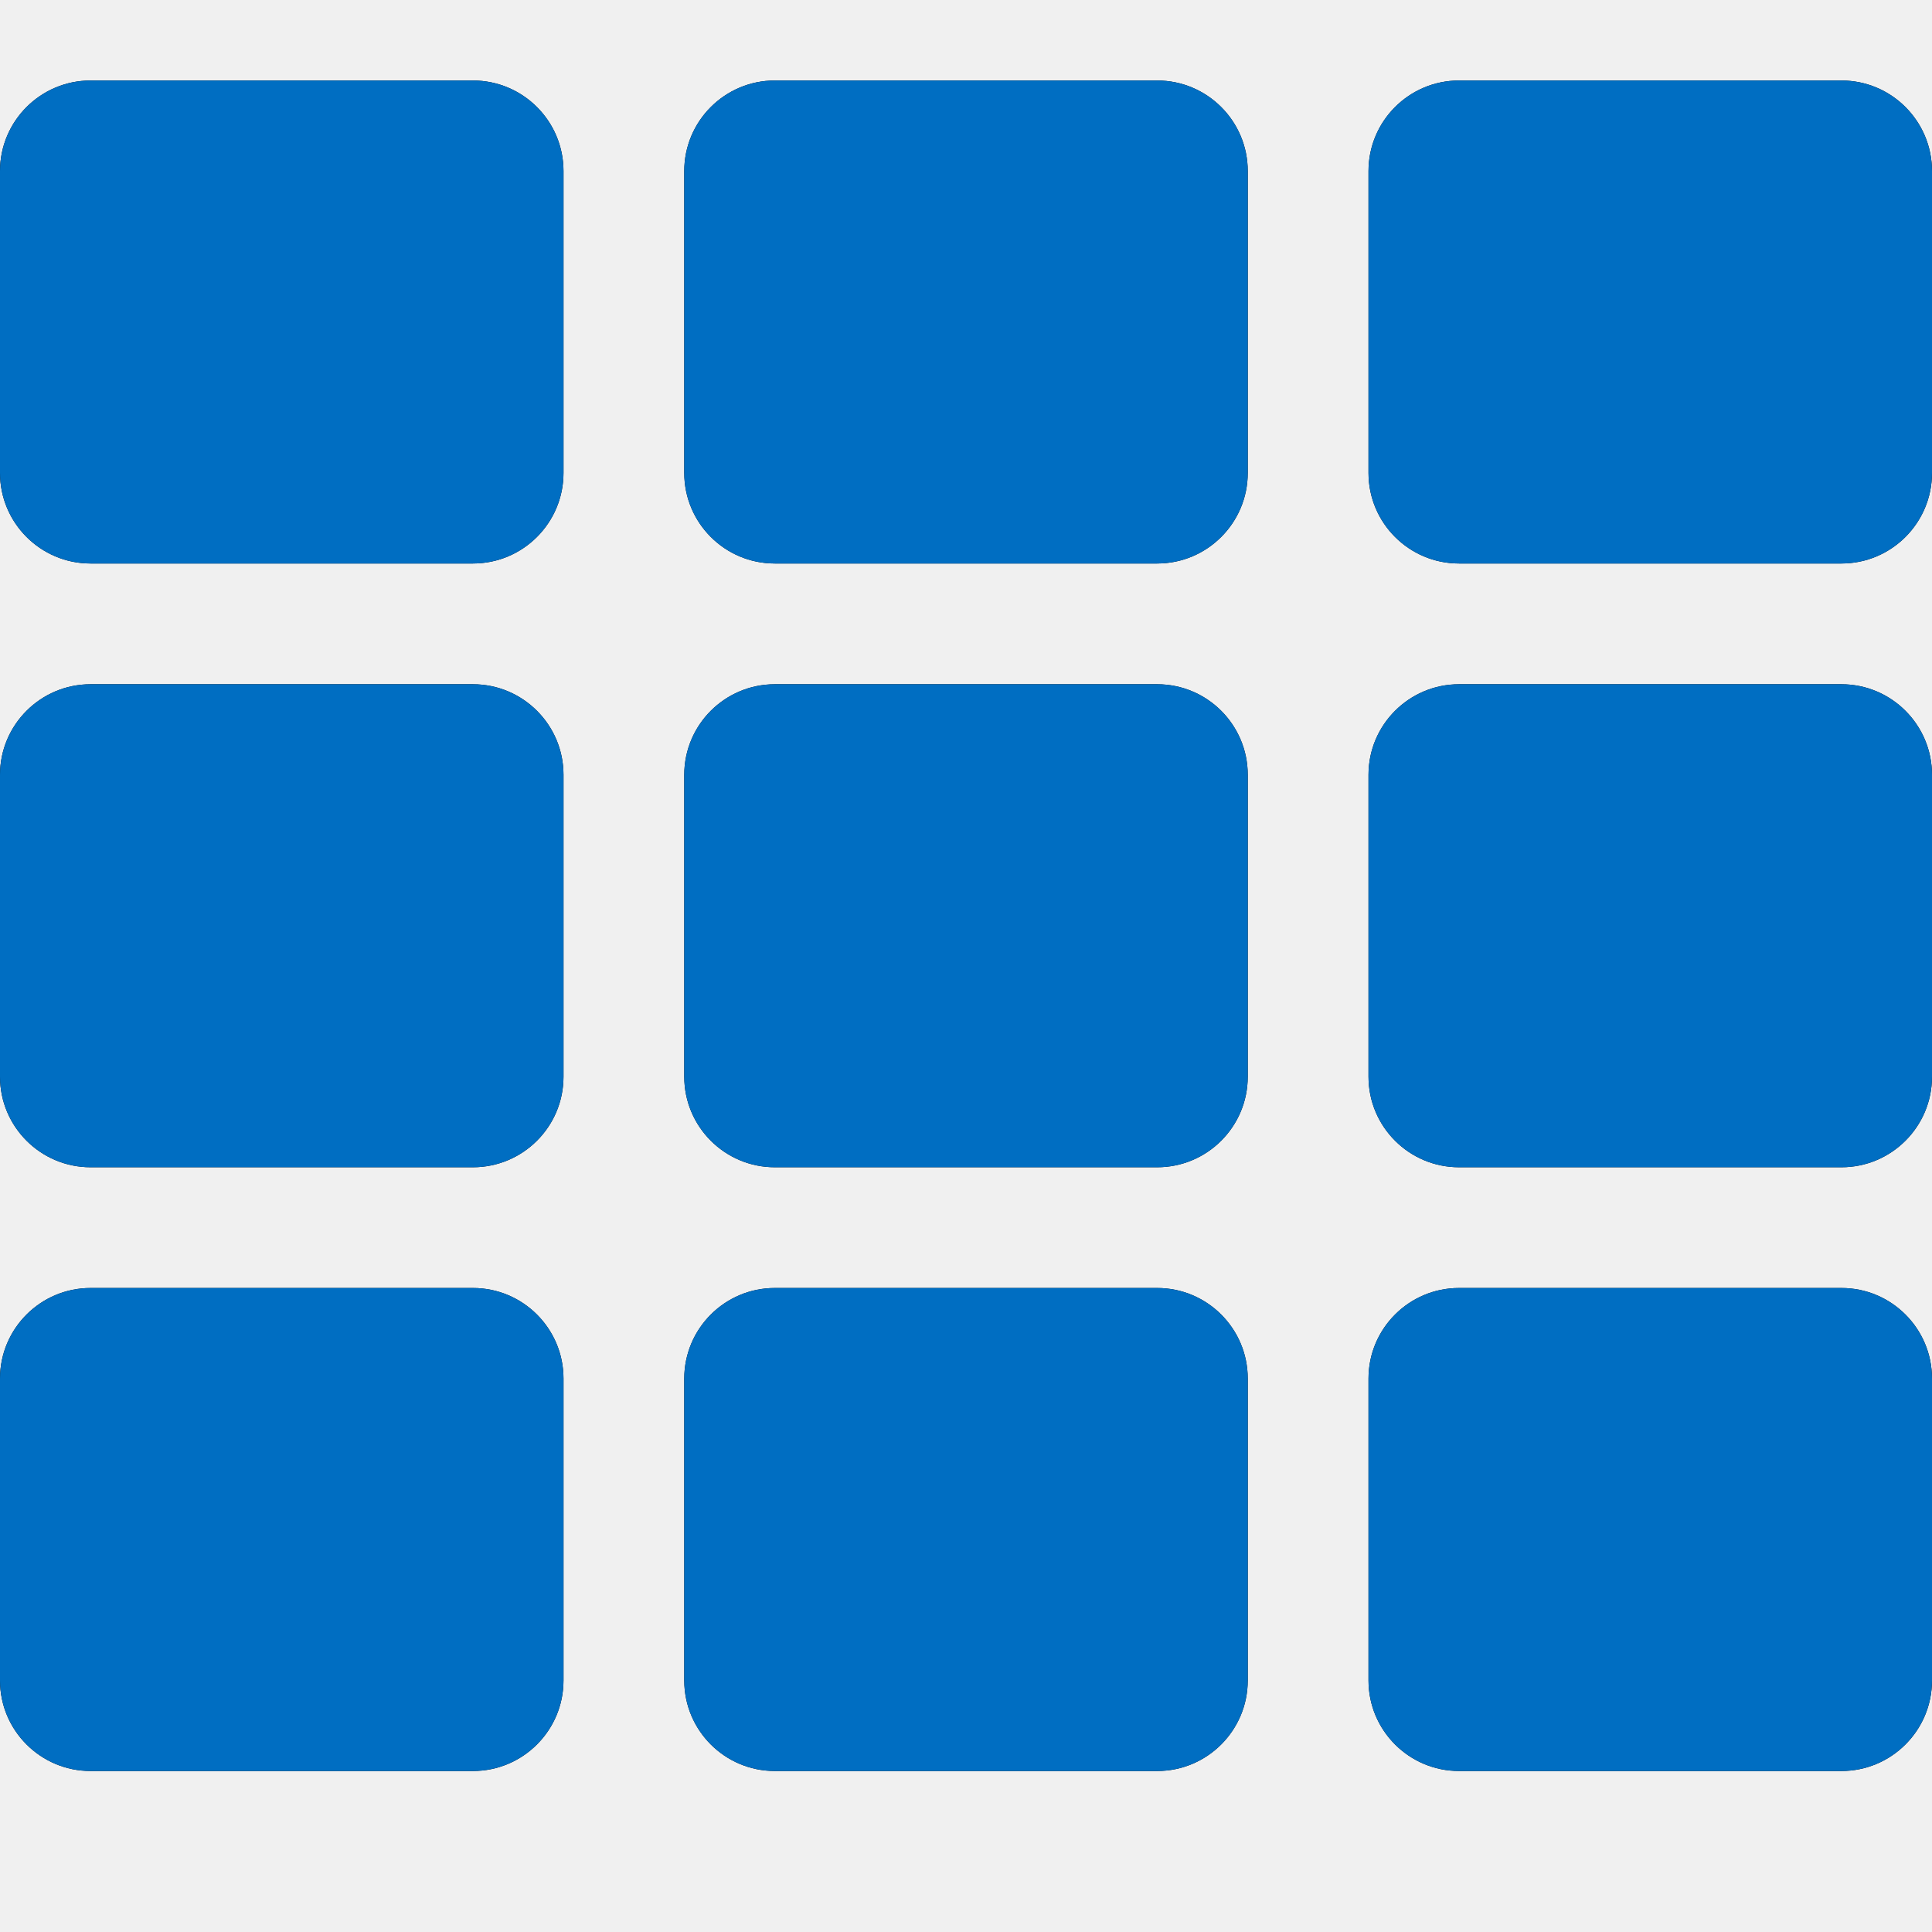
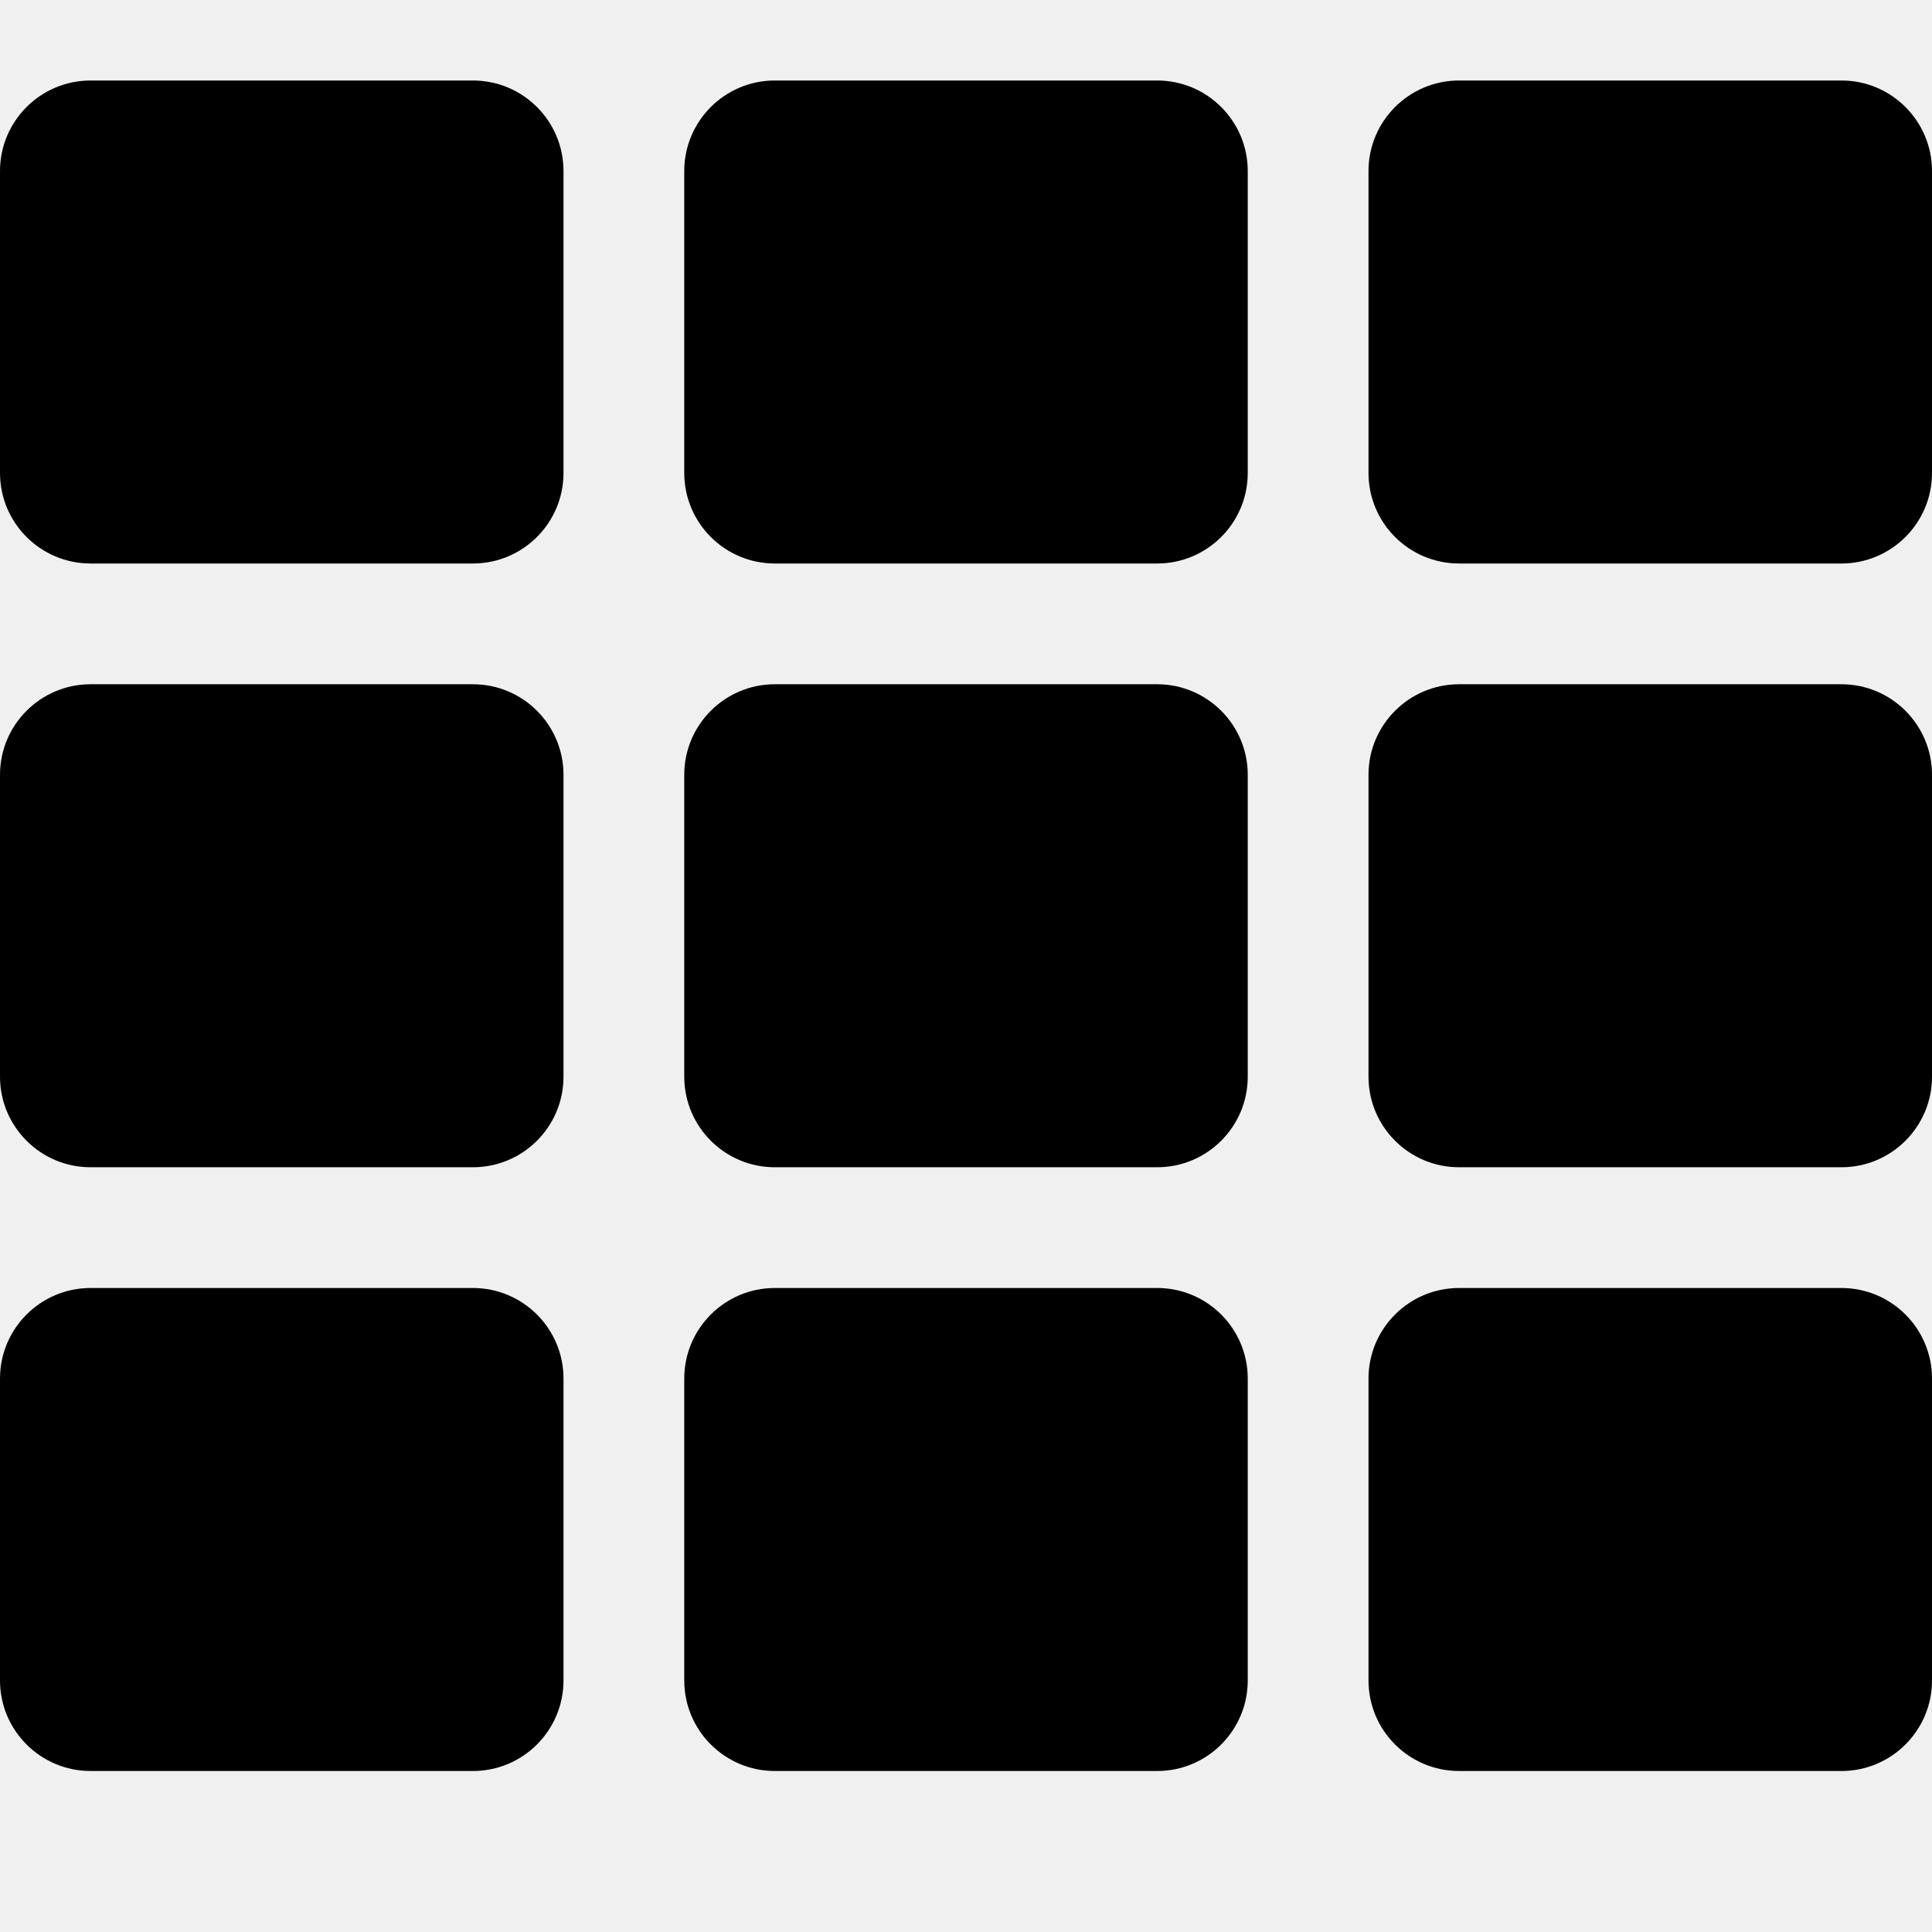
<svg xmlns="http://www.w3.org/2000/svg" xmlns:xlink="http://www.w3.org/1999/xlink" width="24px" height="24px" viewBox="0 0 24 24" version="1.1">
  <defs>
    <path d="M130.5,17.125 L130.5,20.875 C130.5,21.496 131.004,22 131.625,22 L136.375,22 C136.996,22 137.5,21.496 137.5,20.875 L137.5,17.125 C137.5,16.504 136.996,16 136.375,16 L131.625,16 C131.004,16 130.5,16.504 130.5,17.125 M140.125,22 L144.875,22 C145.496,22 146,21.496 146,20.875 L146,17.125 C146,16.504 145.496,16 144.875,16 L140.125,16 C139.504,16 139,16.504 139,17.125 L139,20.875 C139,21.496 139.504,22 140.125,22 M140.125,14.5 L144.875,14.5 C145.496,14.5 146,13.996 146,13.375 L146,9.625 C146,9.004 145.496,8.5 144.875,8.5 L140.125,8.5 C139.504,8.5 139,9.004 139,9.625 L139,13.375 C139,13.996 139.504,14.5 140.125,14.5 M122,17.125 L122,20.875 C122,21.496 122.504,22 123.125,22 L127.875,22 C128.496,22 129,21.496 129,20.875 L129,17.125 C129,16.504 128.496,16 127.875,16 L123.125,16 C122.504,16 122,16.504 122,17.125 M127.875,8.5 L123.125,8.5 C122.504,8.5 122,9.004 122,9.625 L122,13.375 C122,13.996 122.504,14.5 123.125,14.5 L127.875,14.5 C128.496,14.5 129,13.996 129,13.375 L129,9.625 C129,9.004 128.496,8.5 127.875,8.5 M137.5,5.875 L137.5,2.125 C137.5,1.504 136.996,1 136.375,1 L131.625,1 C131.004,1 130.5,1.504 130.5,2.125 L130.5,5.875 C130.5,6.496 131.004,7 131.625,7 L136.375,7 C136.996,7 137.5,6.496 137.5,5.875 M139,2.125 L139,5.875 C139,6.496 139.504,7 140.125,7 L144.875,7 C145.496,7 146,6.496 146,5.875 L146,2.125 C146,1.504 145.496,1 144.875,1 L140.125,1 C139.504,1 139,1.504 139,2.125 M137.5,13.375 L137.5,9.625 C137.5,9.004 136.996,8.5 136.375,8.5 L131.625,8.5 C131.004,8.5 130.5,9.004 130.5,9.625 L130.5,13.375 C130.5,13.996 131.004,14.5 131.625,14.5 L136.375,14.5 C136.996,14.5 137.5,13.996 137.5,13.375 M129,2.125 L129,5.875 C129,6.496 128.496,7 127.875,7 L123.125,7 C122.504,7 122,6.496 122,5.875 L122,2.125 C122,1.504 122.504,1 123.125,1 L127.875,1 C128.496,1 129,1.504 129,2.125" id="path-1" />
  </defs>
-   <g id="Asset-Artboard-Page" stroke="none" stroke-width="1" fill="none" fill-rule="evenodd">
+   <g id="Asset-Artboard-Page" stroke="none" stroke-width="1" fill="inherit" fill-rule="evenodd">
    <g id="icon-/-lista-icon-/-bildlista">
      <g id="icon-/-bildlista" transform="translate(-122, 0)">
-         <mask id="mask-2" fill="white">
+         <mask id="mask-2">
          <use xlink:href="#path-1" />
        </mask>
-         <use id="Fill-1" fill="#000000" xlink:href="#path-1" />
+         <use id="Fill-1" xlink:href="#path-1" />
        <g id="Color-/-brand-/-darkblue-Color-/-ui-/-blue" mask="url(#mask-2)" fill="#006EC2">
          <g transform="translate(122, 0)" id="Color-/-ui-/-blue">
            <rect x="0" y="0" width="24" height="24" />
          </g>
        </g>
      </g>
    </g>
  </g>
</svg>
